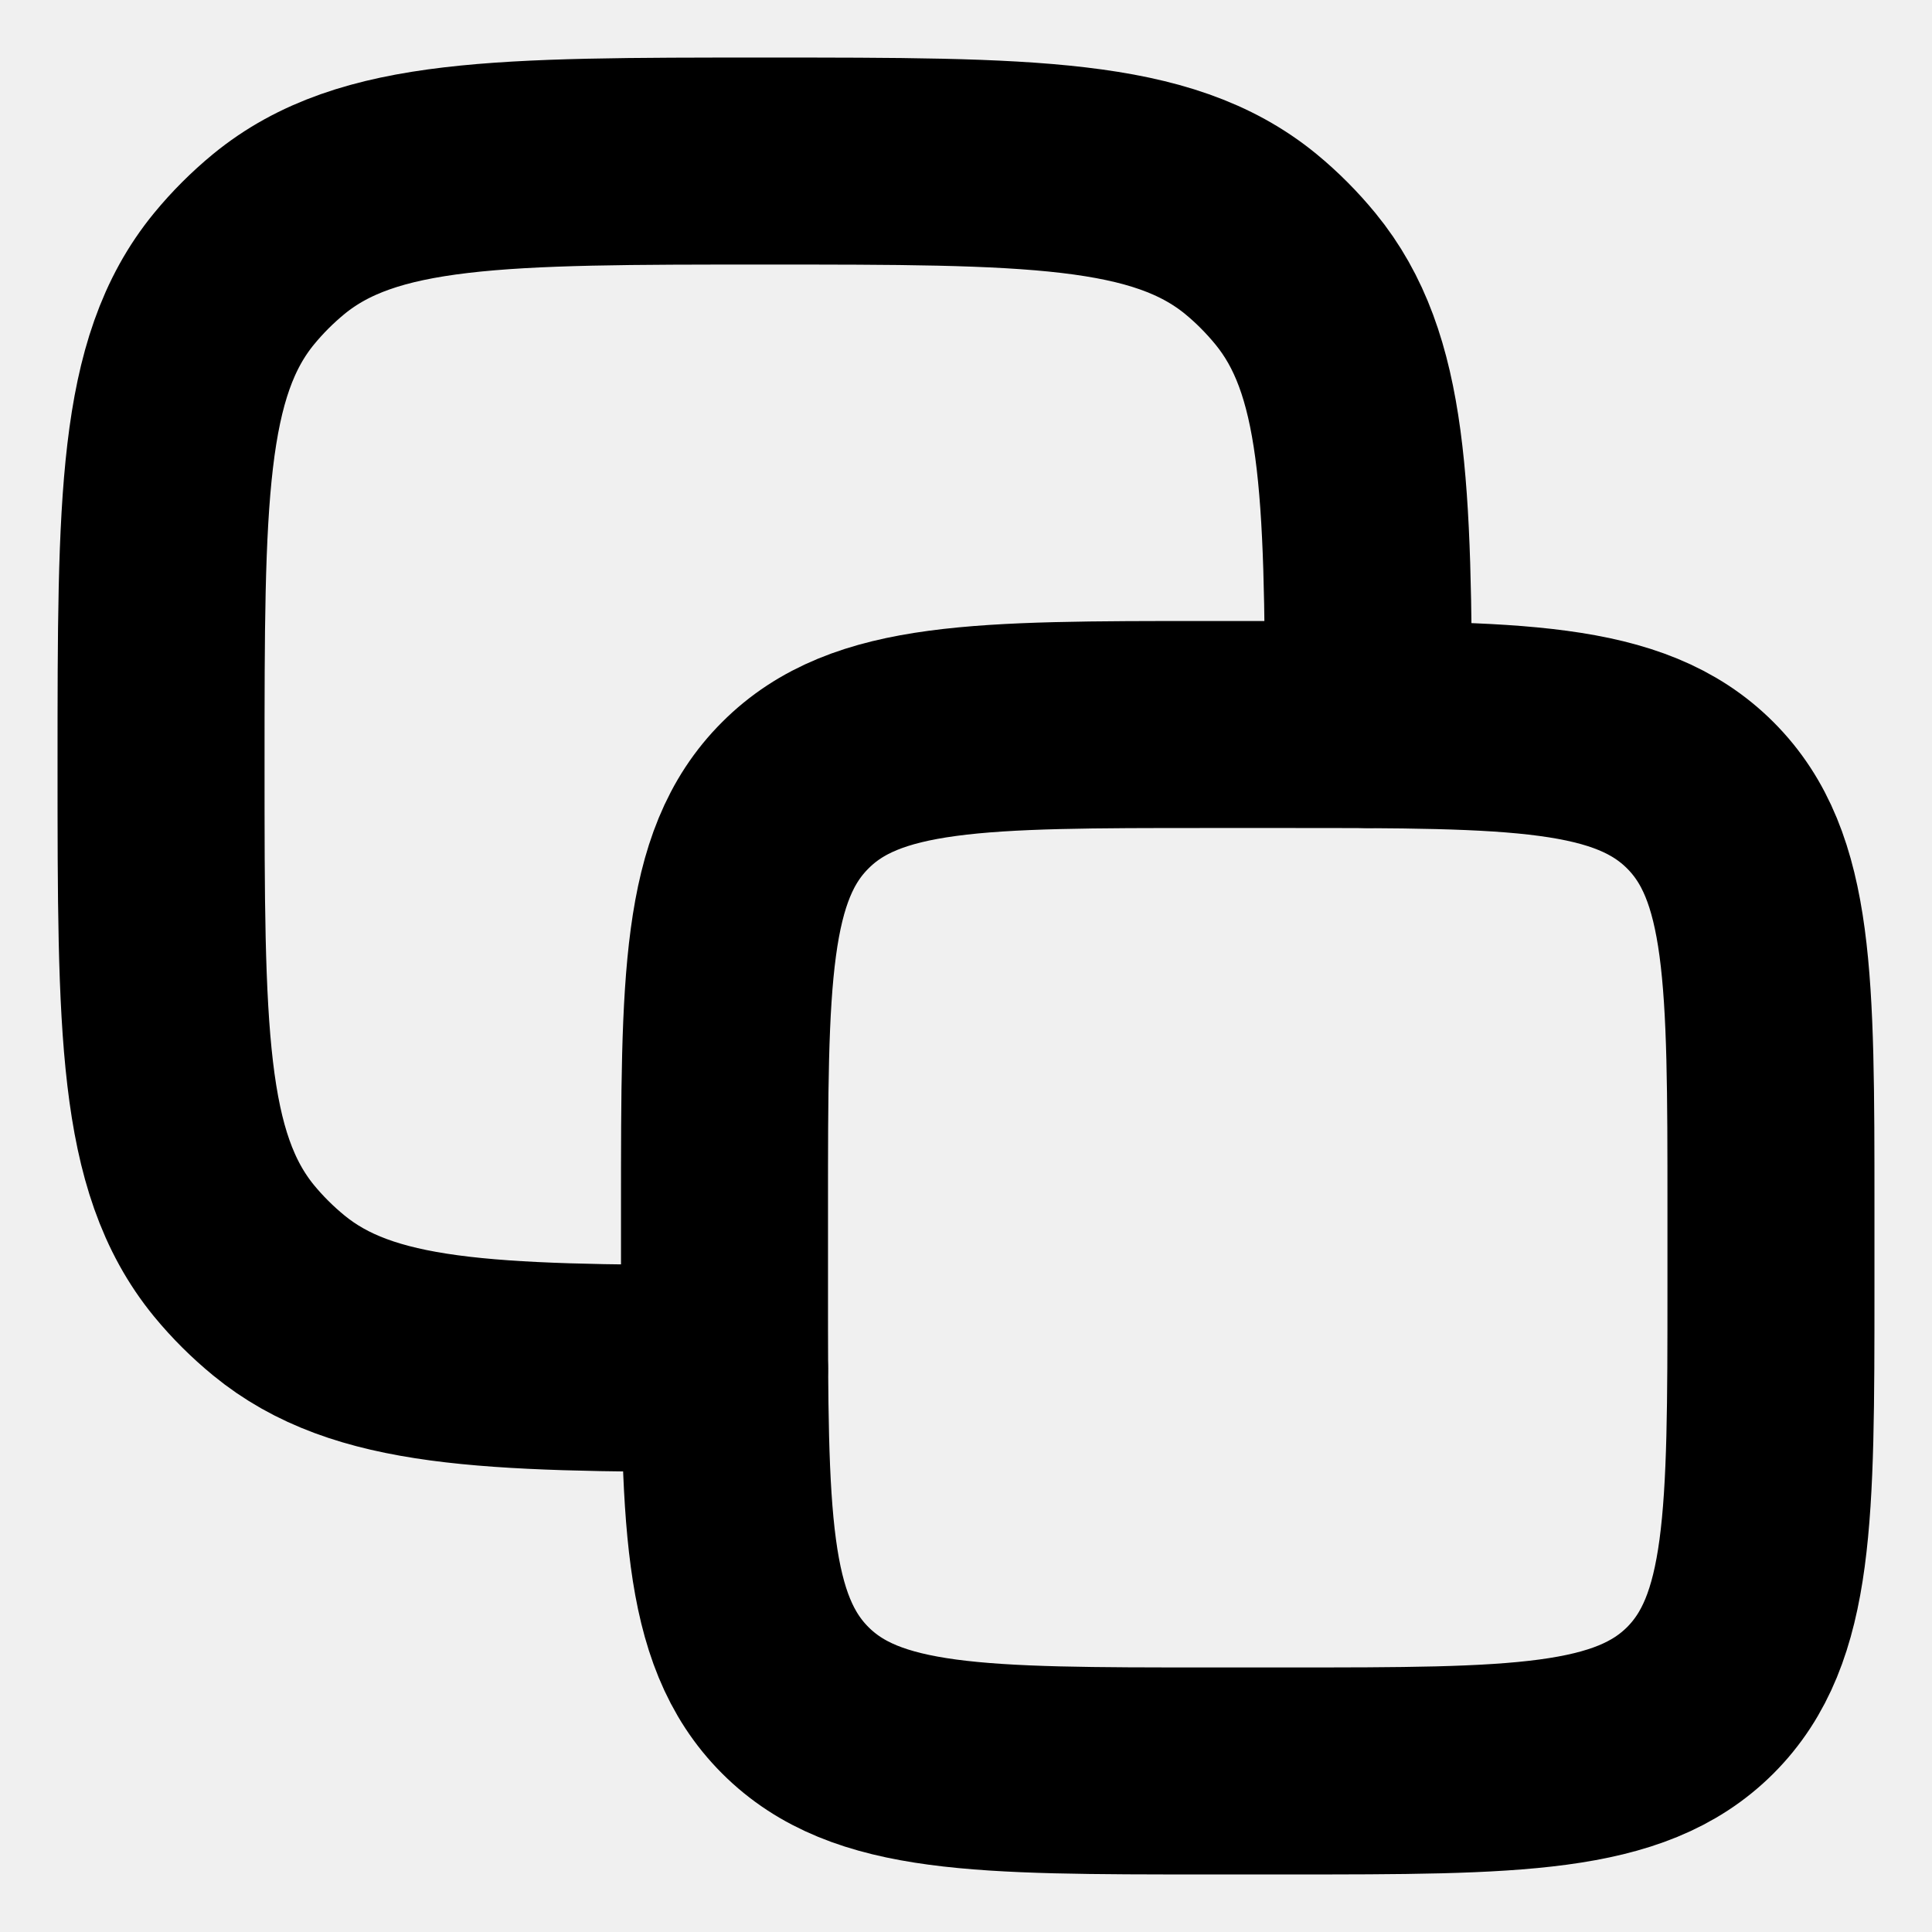
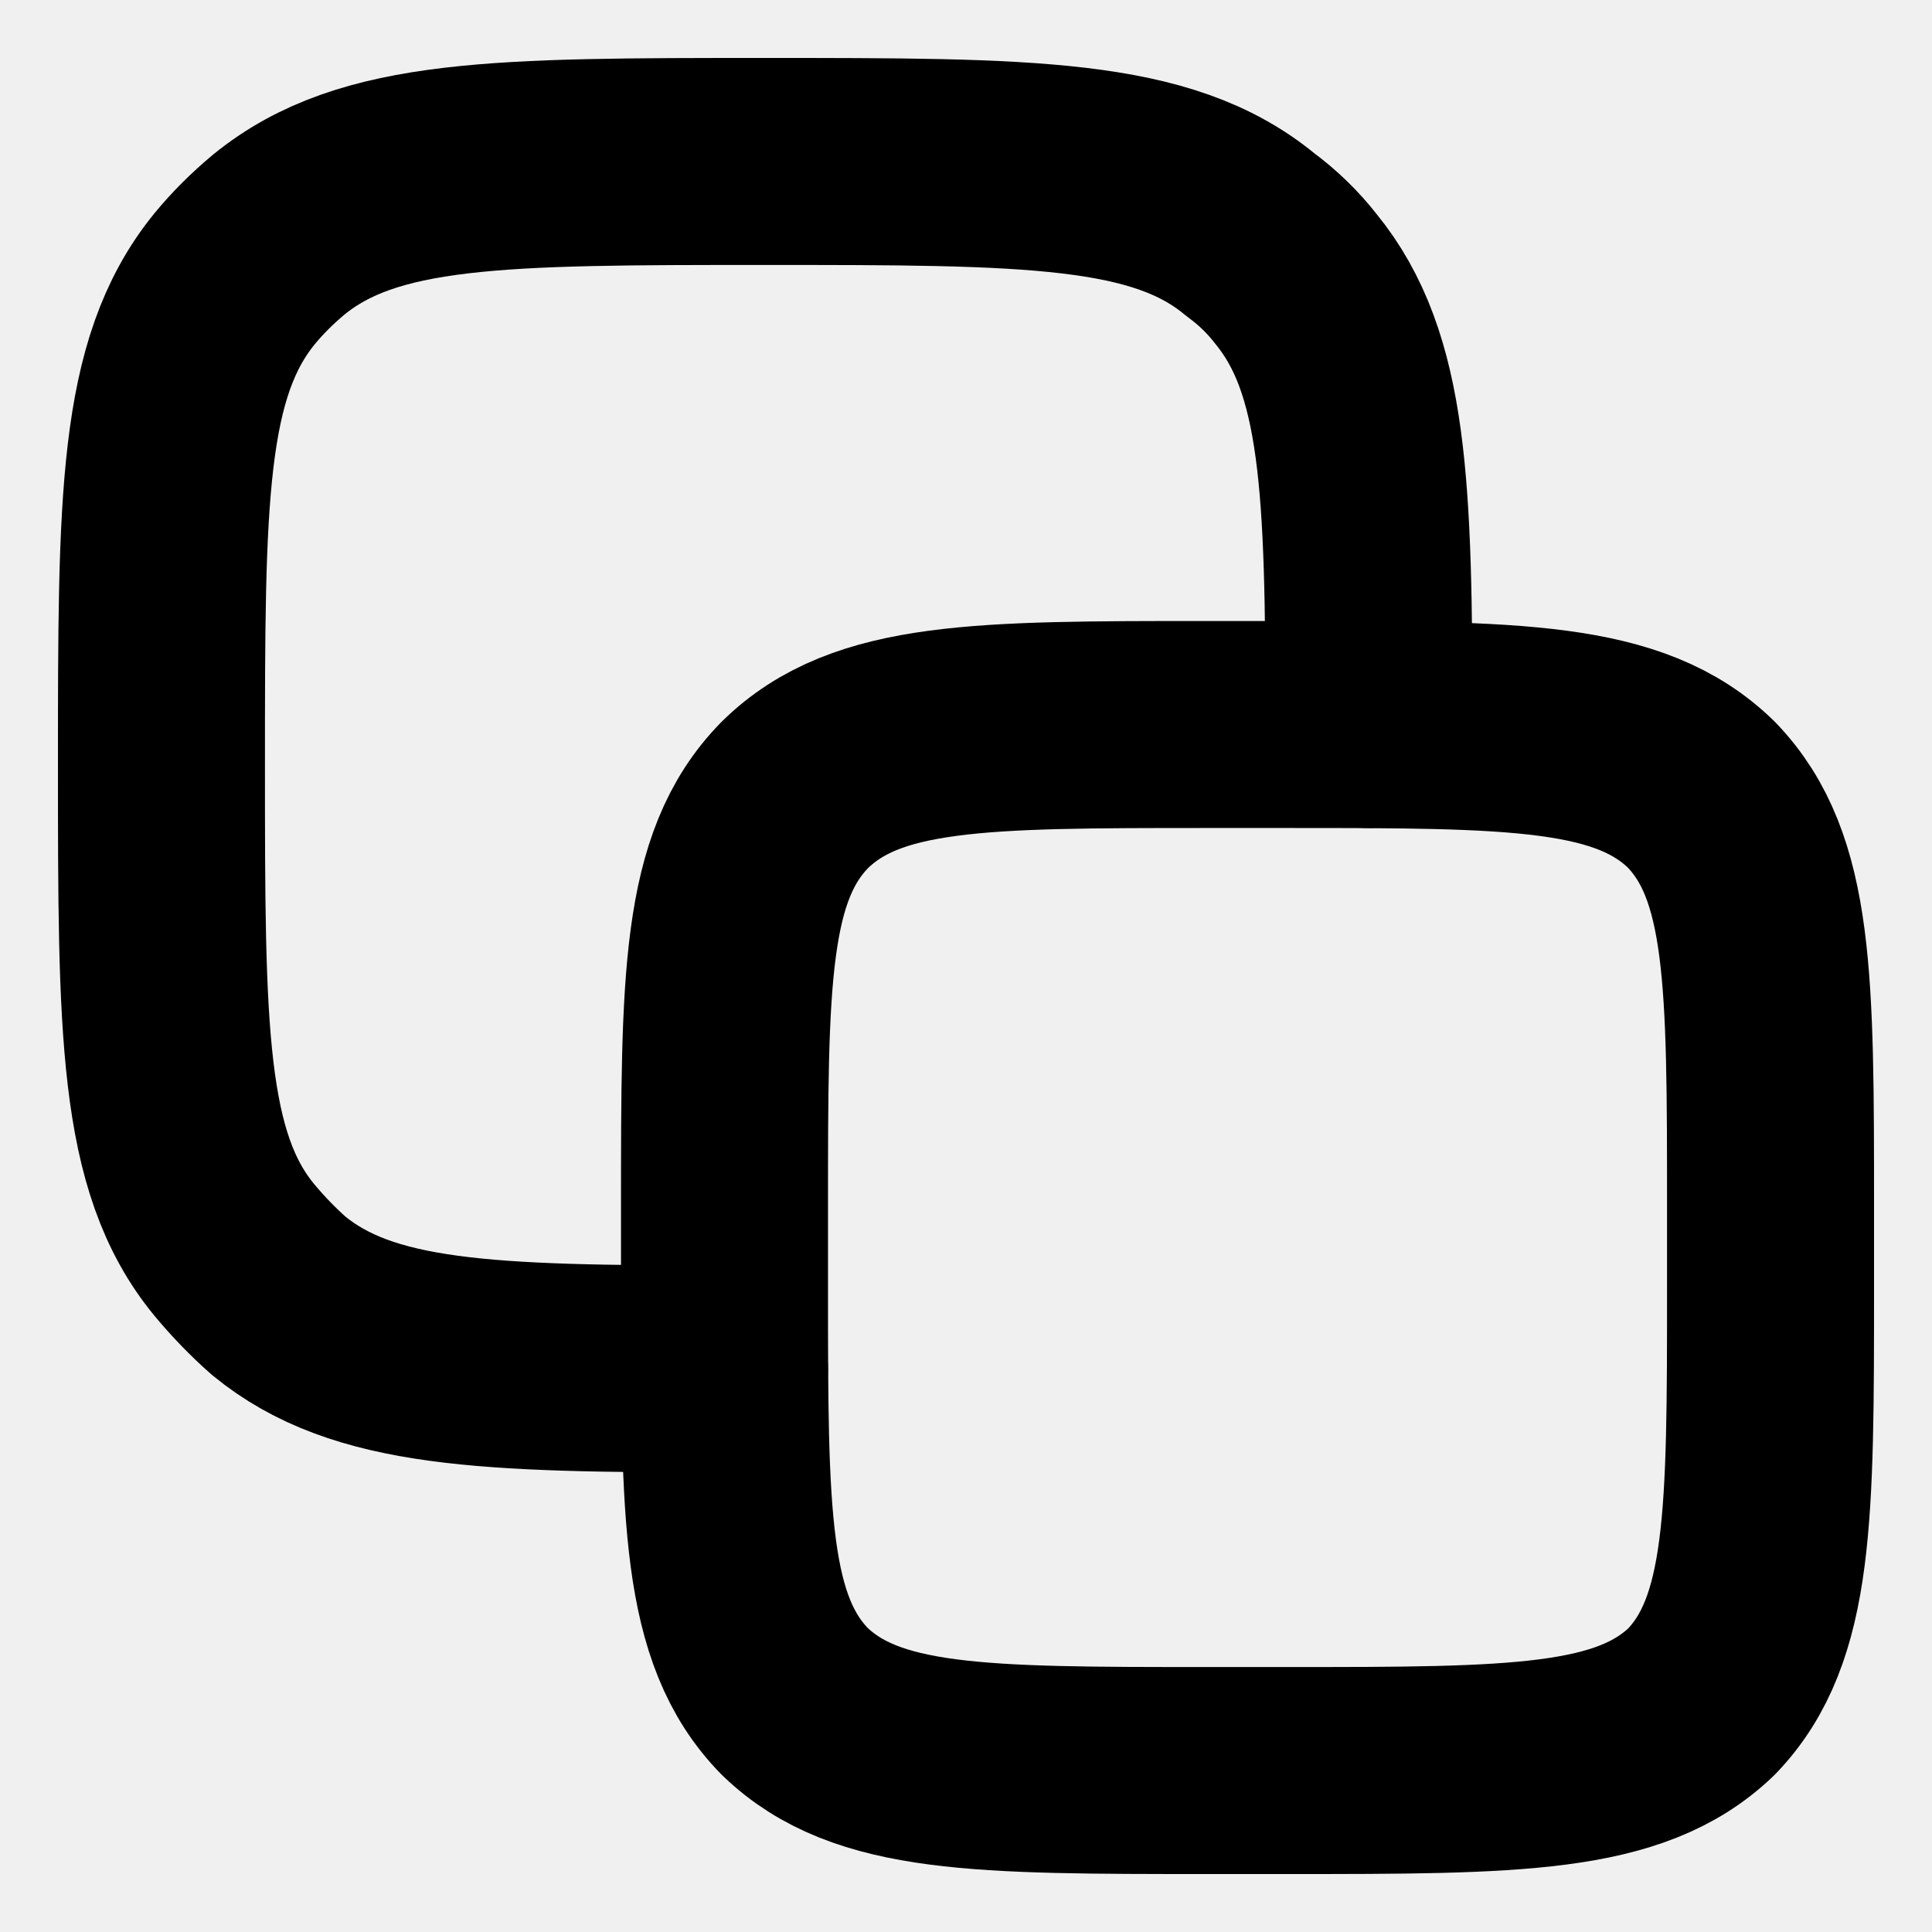
- <svg xmlns="http://www.w3.org/2000/svg" preserveAspectRatio="none" overflow="visible" style="display: block;" width="14" height="14" viewBox="0 0 14 14" fill="none">
-   <g id="Frame" clip-path="url(#clip0_0_1031)">
-     <path id="Vector" d="M5.25 8.75C5.25 7.1 5.25 6.275 5.763 5.763C6.275 5.25 7.1 5.25 8.75 5.25H9.333C10.983 5.25 11.808 5.25 12.321 5.763C12.833 6.275 12.833 7.1 12.833 8.75V9.333C12.833 10.983 12.833 11.808 12.321 12.321C11.808 12.833 10.983 12.833 9.333 12.833H8.75C7.1 12.833 6.275 12.833 5.763 12.321C5.25 11.808 5.25 10.983 5.25 9.333V8.75Z" stroke="black" stroke-width="1.5" stroke-linecap="round" stroke-linejoin="round" />
-     <path id="Vector_2" d="M9.917 5.25C9.915 3.525 9.889 2.632 9.387 2.02C9.29 1.902 9.182 1.793 9.064 1.696C8.418 1.167 7.459 1.167 5.542 1.167C3.624 1.167 2.665 1.167 2.02 1.696C1.902 1.793 1.793 1.902 1.696 2.02C1.167 2.665 1.167 3.624 1.167 5.542C1.167 7.459 1.167 8.418 1.696 9.064C1.793 9.182 1.902 9.29 2.02 9.387C2.632 9.889 3.525 9.915 5.25 9.917" stroke="black" stroke-width="1.5" stroke-linecap="round" stroke-linejoin="round" />
+ <svg xmlns="http://www.w3.org/2000/svg" width="14" height="14" fill="none" overflow="visible" preserveAspectRatio="none" style="display:block" viewBox="0 0 14 14">
+   <g id="Frame" stroke="#000" stroke-linecap="round" stroke-linejoin="round" stroke-width="1.5" clip-path="url(#clip0_0_1031)">
+     <path id="Vector" d="M5.25 8.75c0-1.65 0-2.47.51-2.99.52-.51 1.34-.51 2.99-.51h.58c1.65 0 2.48 0 3 .51.5.52.5 1.34.5 2.99v.58c0 1.65 0 2.48-.5 3-.52.5-1.35.5-3 .5h-.58c-1.65 0-2.47 0-2.99-.5-.51-.52-.51-1.35-.51-3z" />
+     <path id="Vector_2" d="M9.92 5.25c0-1.72-.03-2.62-.53-3.23q-.14-.18-.33-.32c-.64-.53-1.6-.53-3.52-.53s-2.87 0-3.52.53q-.18.15-.32.32c-.53.65-.53 1.6-.53 3.52s0 2.88.53 3.52q.15.18.32.33c.61.5 1.5.53 3.23.53" />
  </g>
  <defs>
    <clipPath id="clip0_0_1031">
-       <rect width="14" height="14" fill="white" />
+       <path fill="#fff" d="M0 0h14v14H0z" />
    </clipPath>
  </defs>
</svg>
